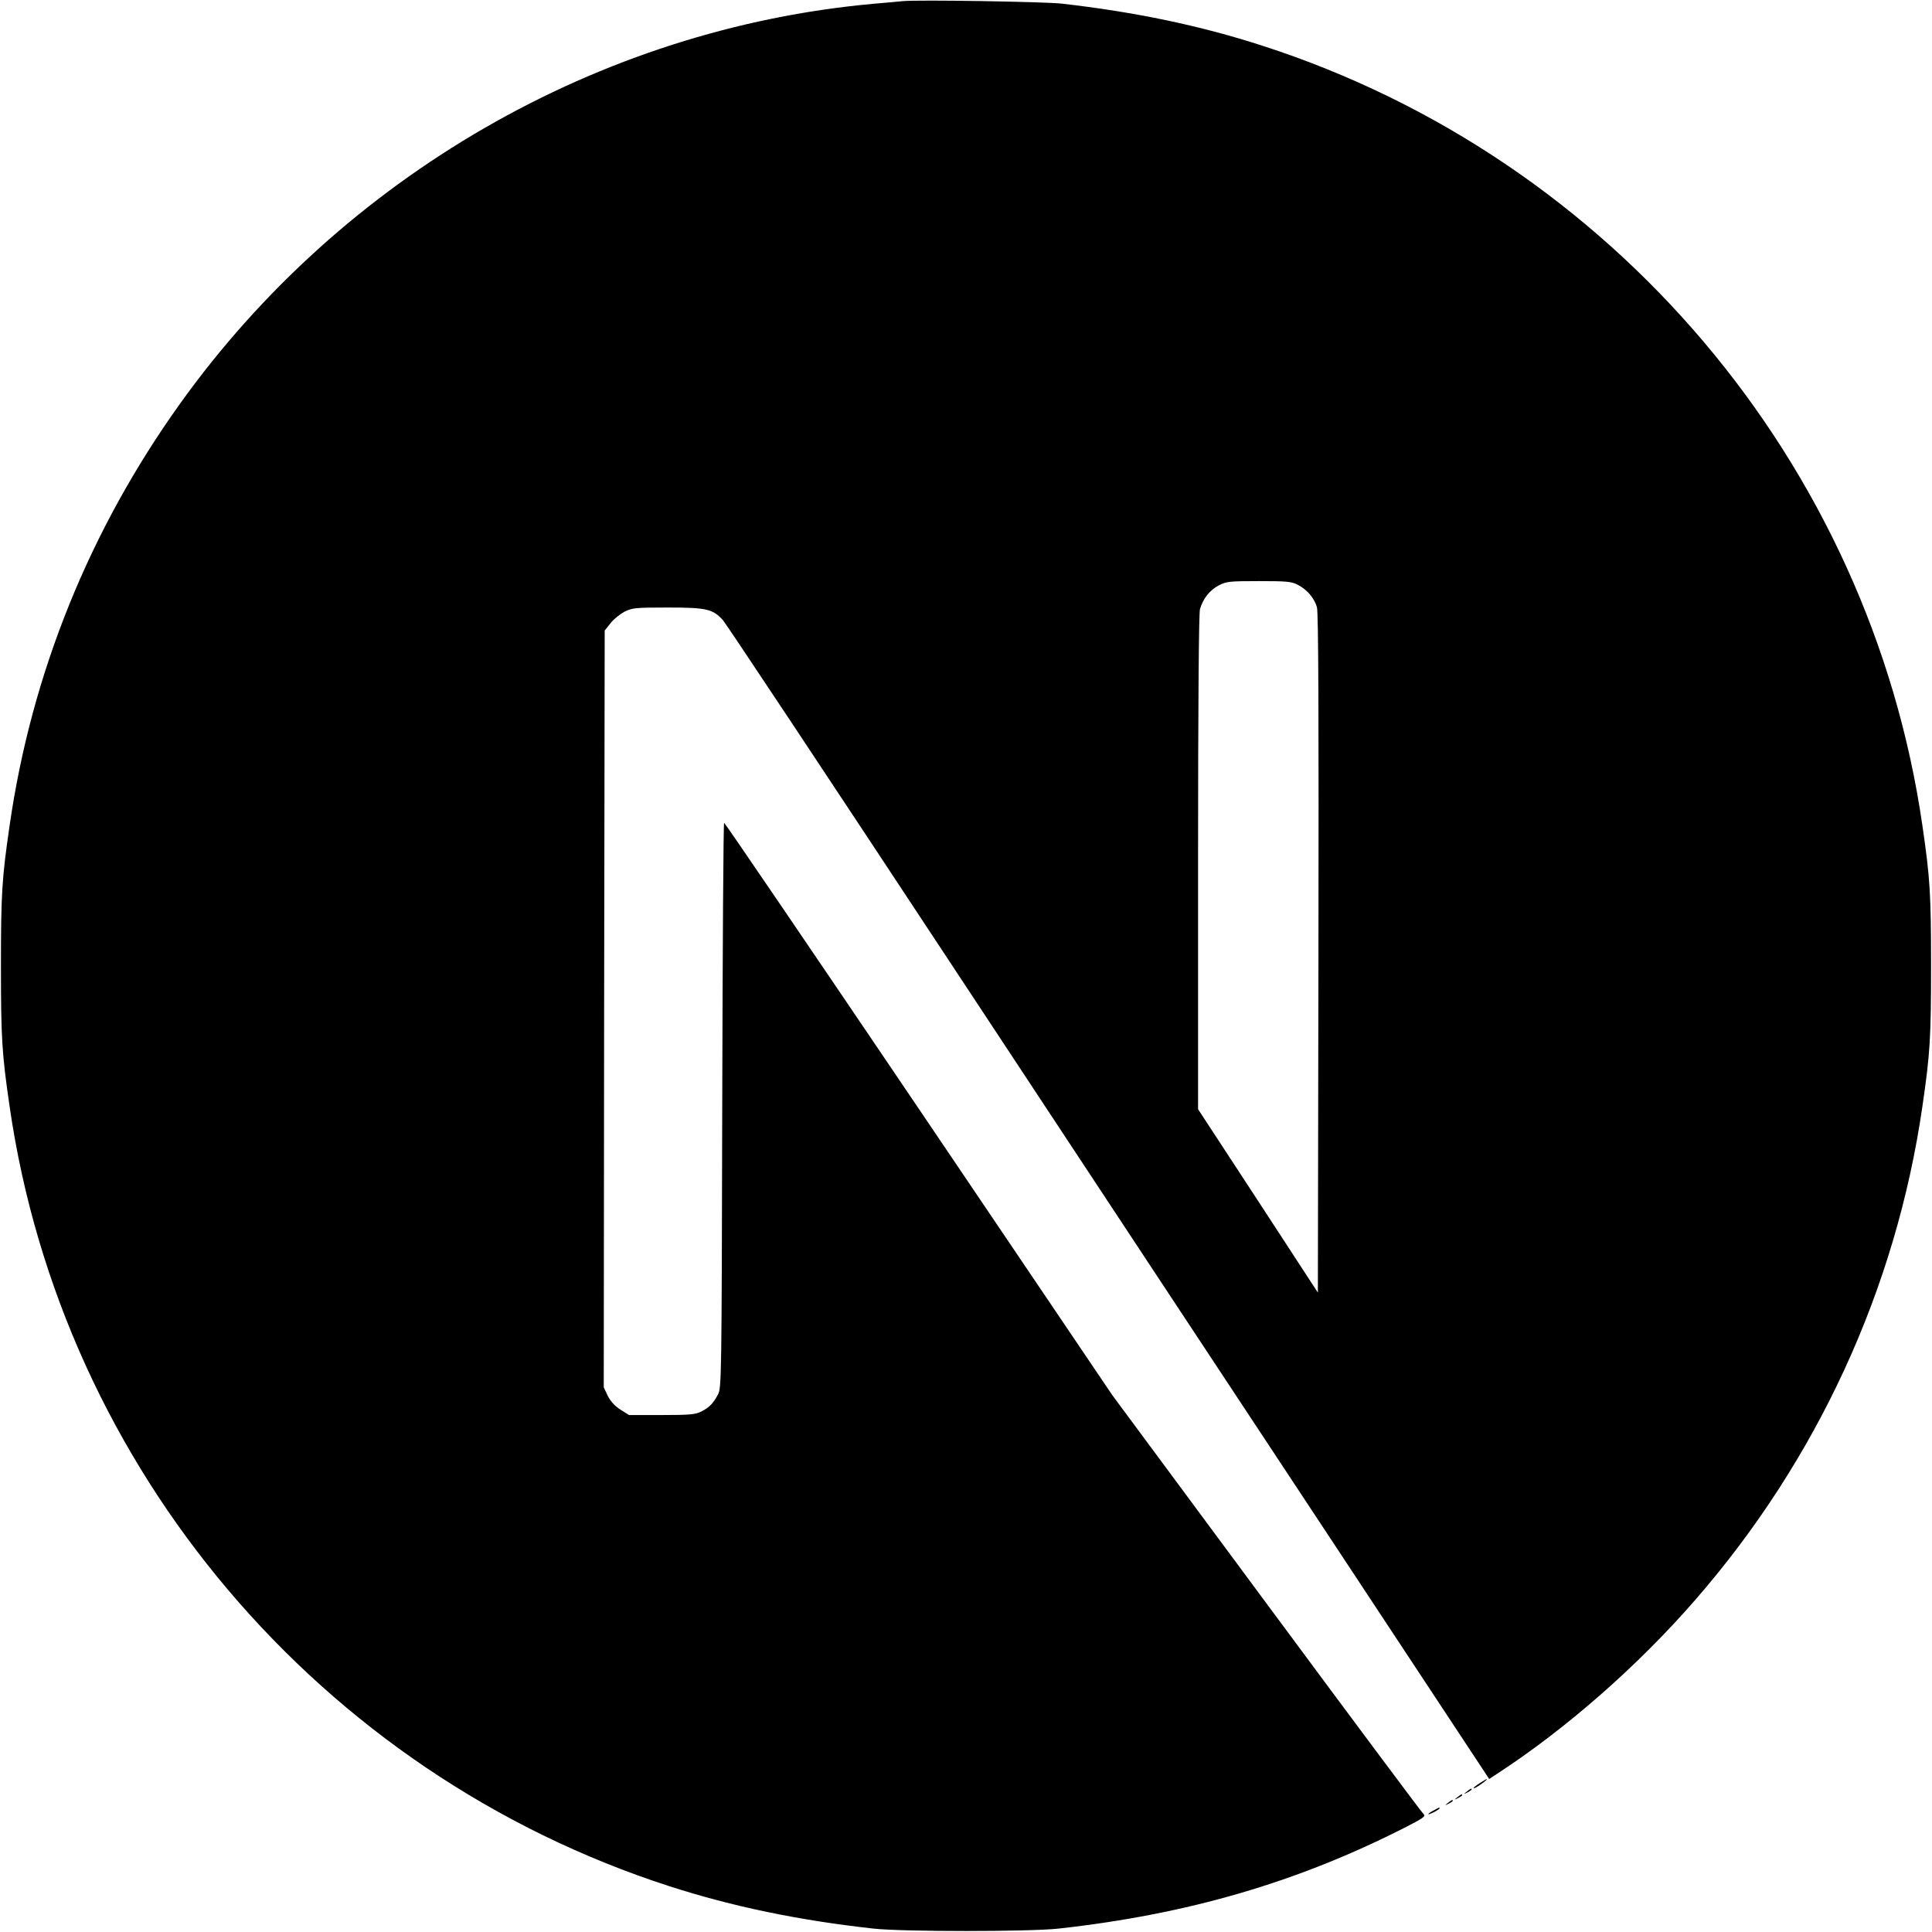
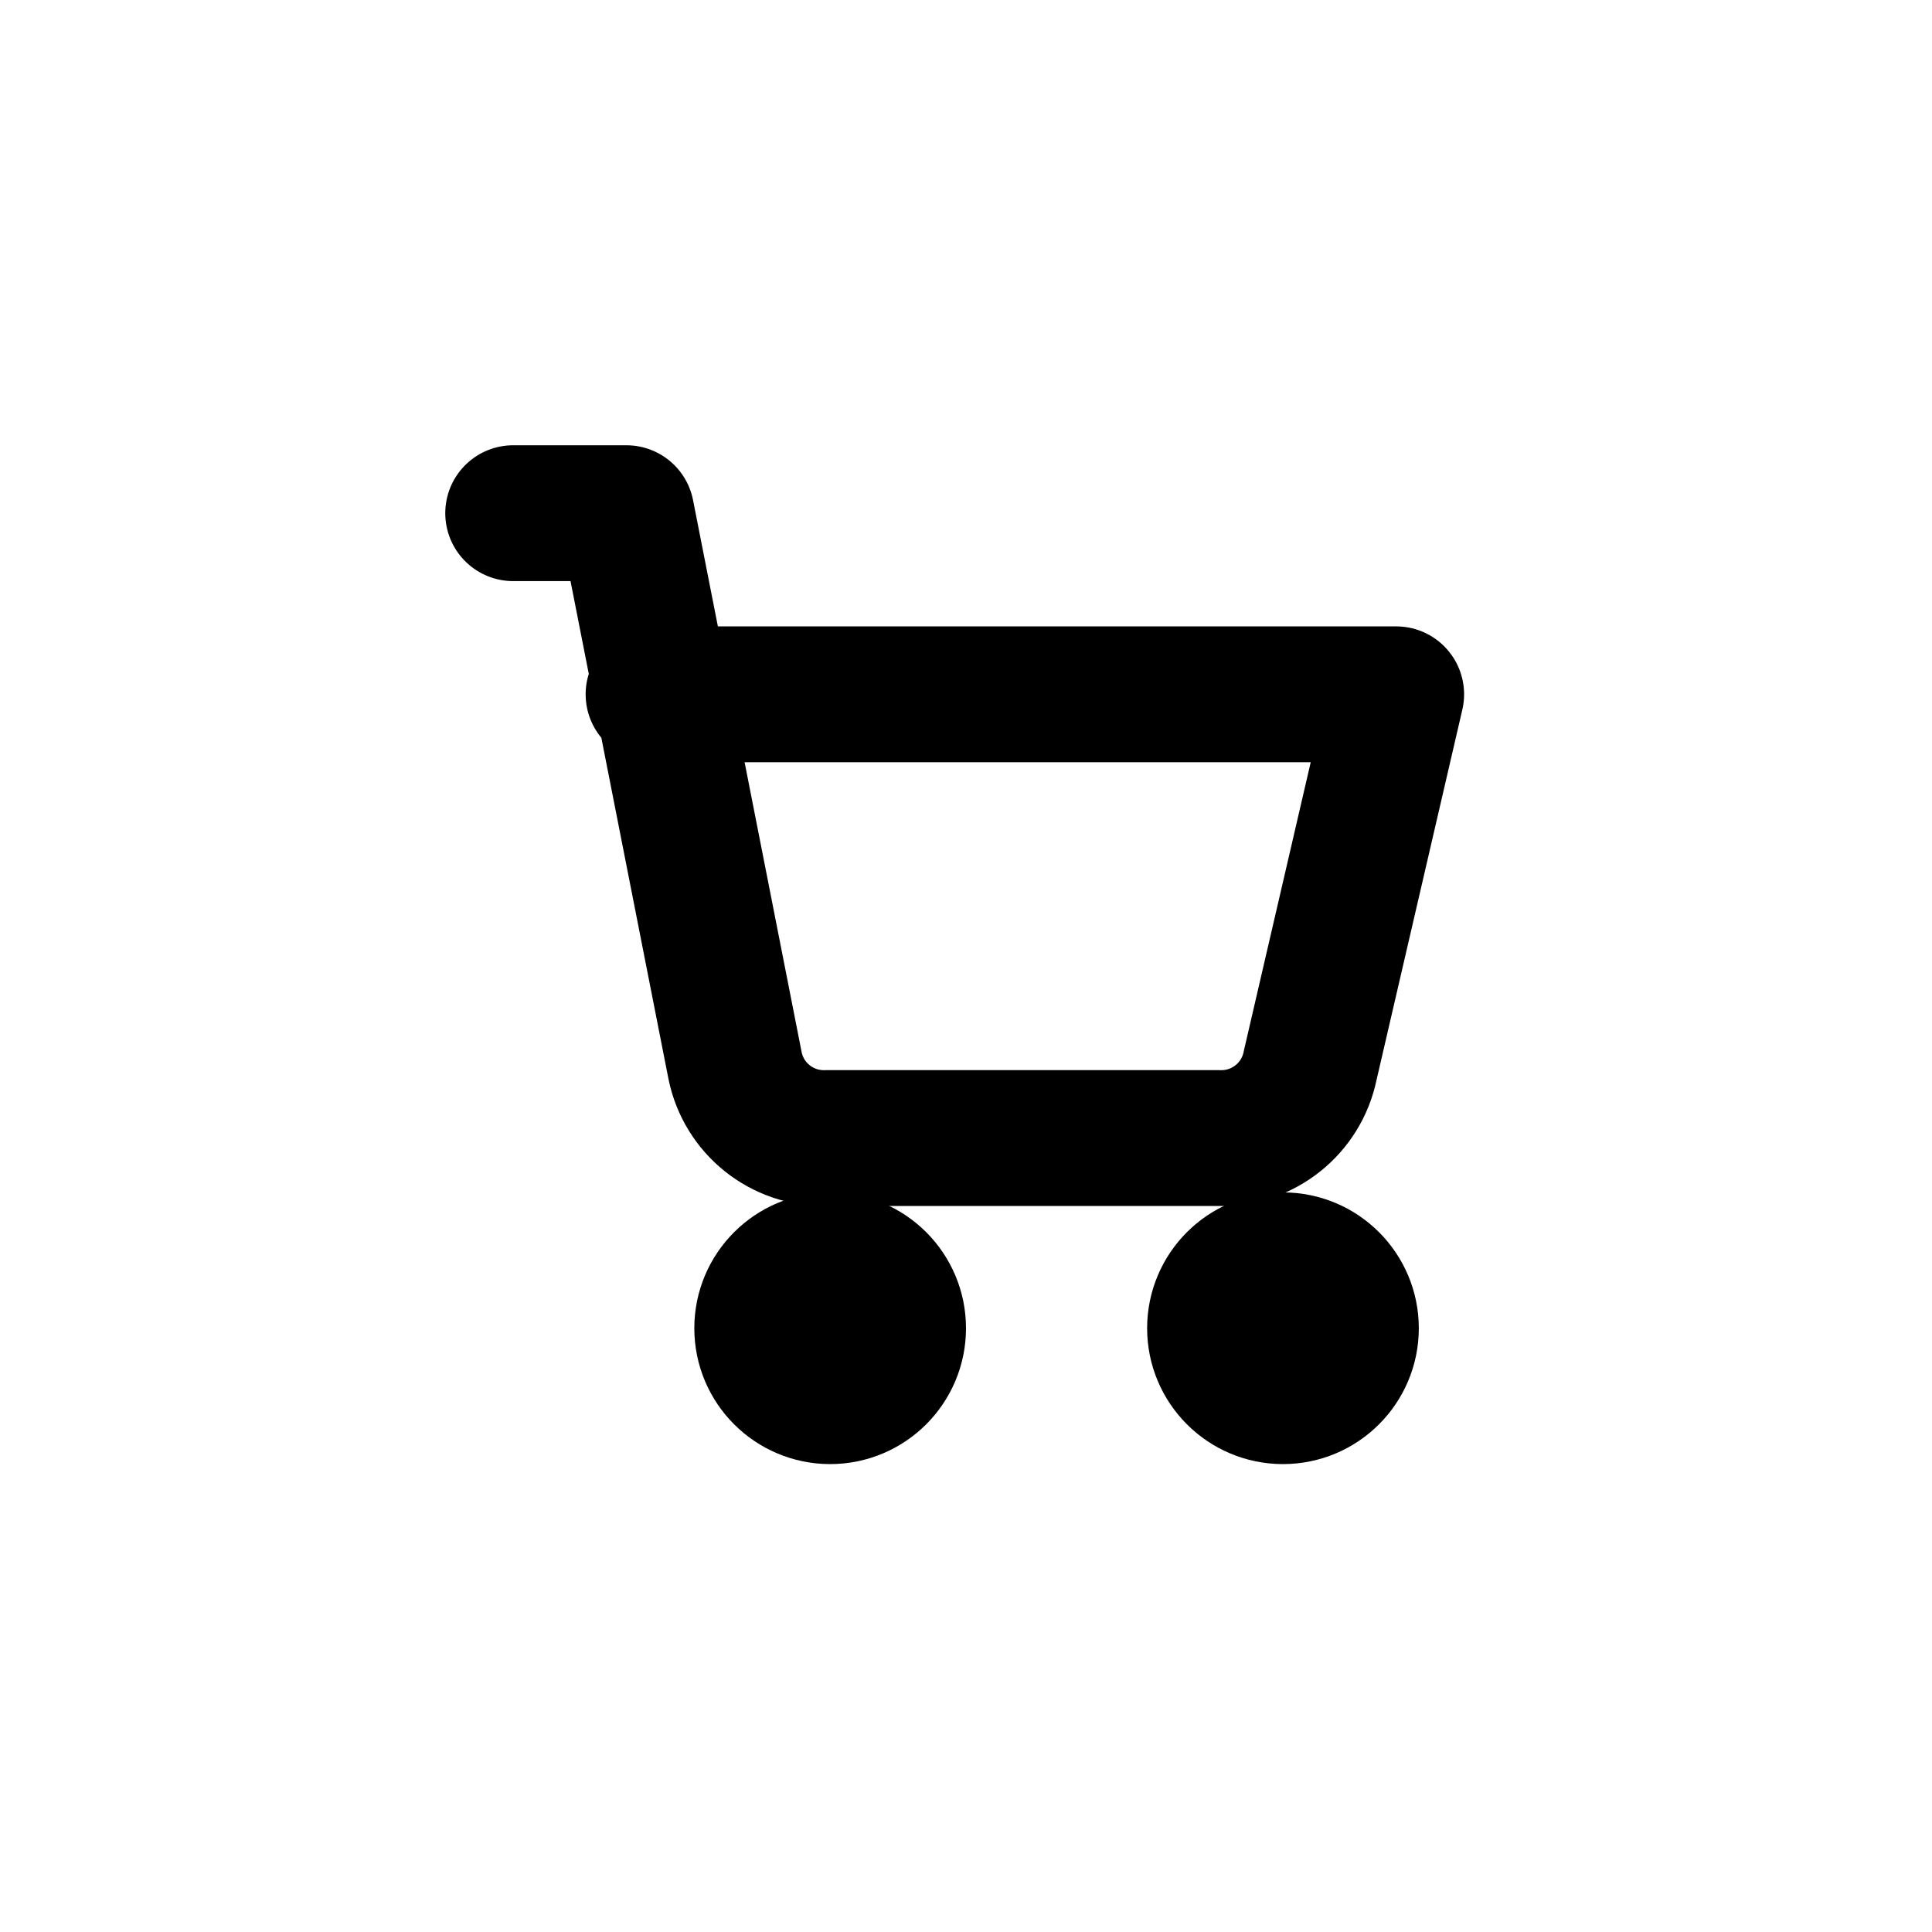
- <svg xmlns="http://www.w3.org/2000/svg" version="1.0" width="1024pt" height="1024pt" viewBox="0 0 1024 1024" preserveAspectRatio="xMidYMid meet">
-   <g transform="translate(0,1024) scale(0.1,-0.1)" fill="#000000" stroke="none">
-     <path d="M4785 10234 c-22 -2 -92 -9 -155 -14 -1453 -131 -2814 -915 -3676 -2120 -480 -670 -787 -1430 -903 -2235 -41 -281 -46 -364 -46 -745 0 -381 5 -464 46 -745 278 -1921 1645 -3535 3499 -4133 332 -107 682 -180 1080 -224 155 -17 825 -17 980 0 687 76 1269 246 1843 539 88 45 105 57 93 67 -8 6 -383 509 -833 1117 l-818 1105 -1025 1517 c-564 834 -1028 1516 -1032 1516 -4 1 -8 -673 -10 -1496 -3 -1441 -4 -1499 -22 -1533 -26 -49 -46 -69 -88 -91 -32 -16 -60 -19 -211 -19 l-173 0 -46 29 c-30 19 -52 44 -67 73 l-21 45 2 2005 3 2006 31 39 c16 21 50 48 74 61 41 20 57 22 230 22 204 0 238 -8 291 -66 15 -16 570 -852 1234 -1859 664 -1007 1572 -2382 2018 -3057 l810 -1227 41 27 c363 236 747 572 1051 922 647 743 1064 1649 1204 2615 41 281 46 364 46 745 0 381 -5 464 -46 745 -278 1921 -1645 3535 -3499 4133 -327 106 -675 179 -1065 223 -96 10 -757 21 -840 13z m2094 -3094 c48 -24 87 -70 101 -118 8 -26 10 -582 8 -1835 l-3 -1798 -317 486 -318 486 0 1307 c0 845 4 1320 10 1343 16 56 51 100 99 126 41 21 56 23 213 23 148 0 174 -2 207 -20z" />
-     <path d="M7843 789 c-35 -22 -46 -37 -15 -20 22 13 58 40 52 41 -3 0 -20 -10 -37 -21z" />
-     <path d="M7774 744 c-18 -14 -18 -15 4 -4 12 6 22 13 22 15 0 8 -5 6 -26 -11z" />
-     <path d="M7724 714 c-18 -14 -18 -15 4 -4 12 6 22 13 22 15 0 8 -5 6 -26 -11z" />
-     <path d="M7674 684 c-18 -14 -18 -15 4 -4 12 6 22 13 22 15 0 8 -5 6 -26 -11z" />
-     <path d="M7598 644 c-38 -20 -36 -28 2 -9 17 9 30 18 30 20 0 7 -1 6 -32 -11z" />
+ <svg xmlns="http://www.w3.org/2000/svg" width="512" height="512" viewBox="0 0 512 512">
+   <g transform="translate(112,100) scale(12)" fill="none" stroke="#000000" stroke-width="3" stroke-linecap="round" stroke-linejoin="round">
+     <circle cx="9" cy="21" r="1.5" />
+     <circle cx="19" cy="21" r="1.5" />
+     <path d="M2 3h2.5l2.4 12.2a2 2 0 0 0 2 1.6h8.7a2 2 0 0 0 2-1.6L21.5 7H5.1" />
  </g>
</svg>
